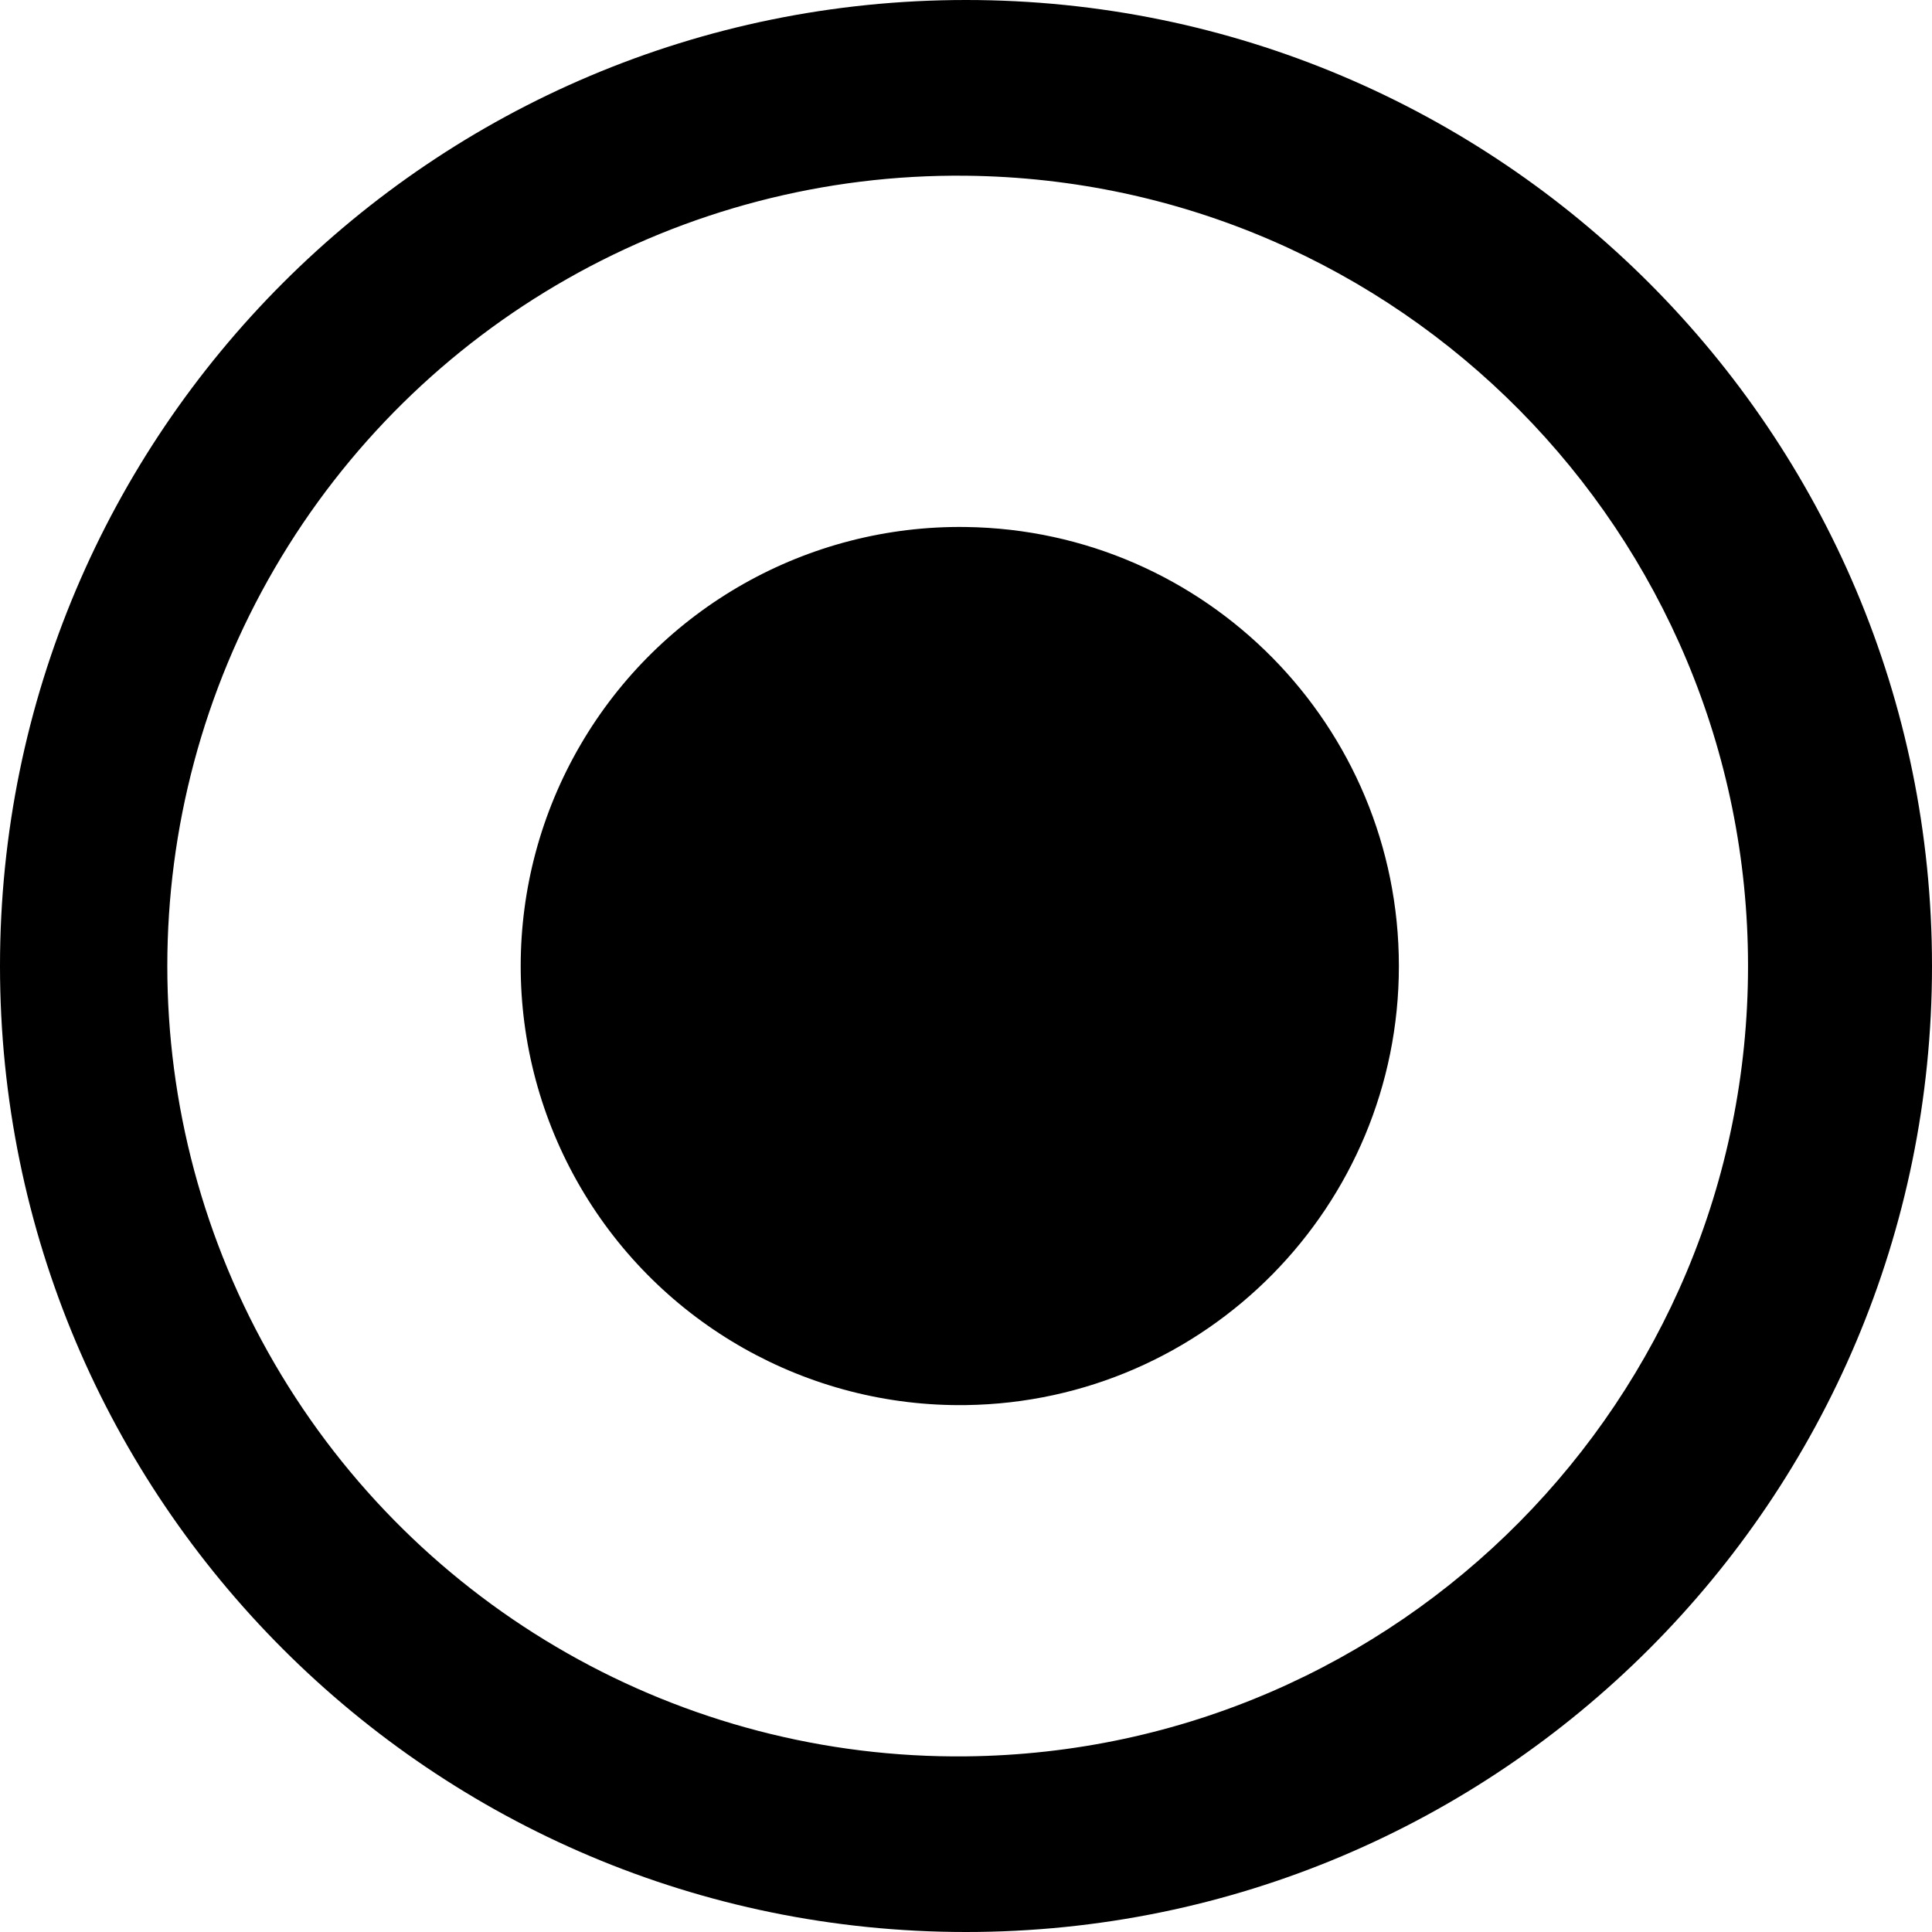
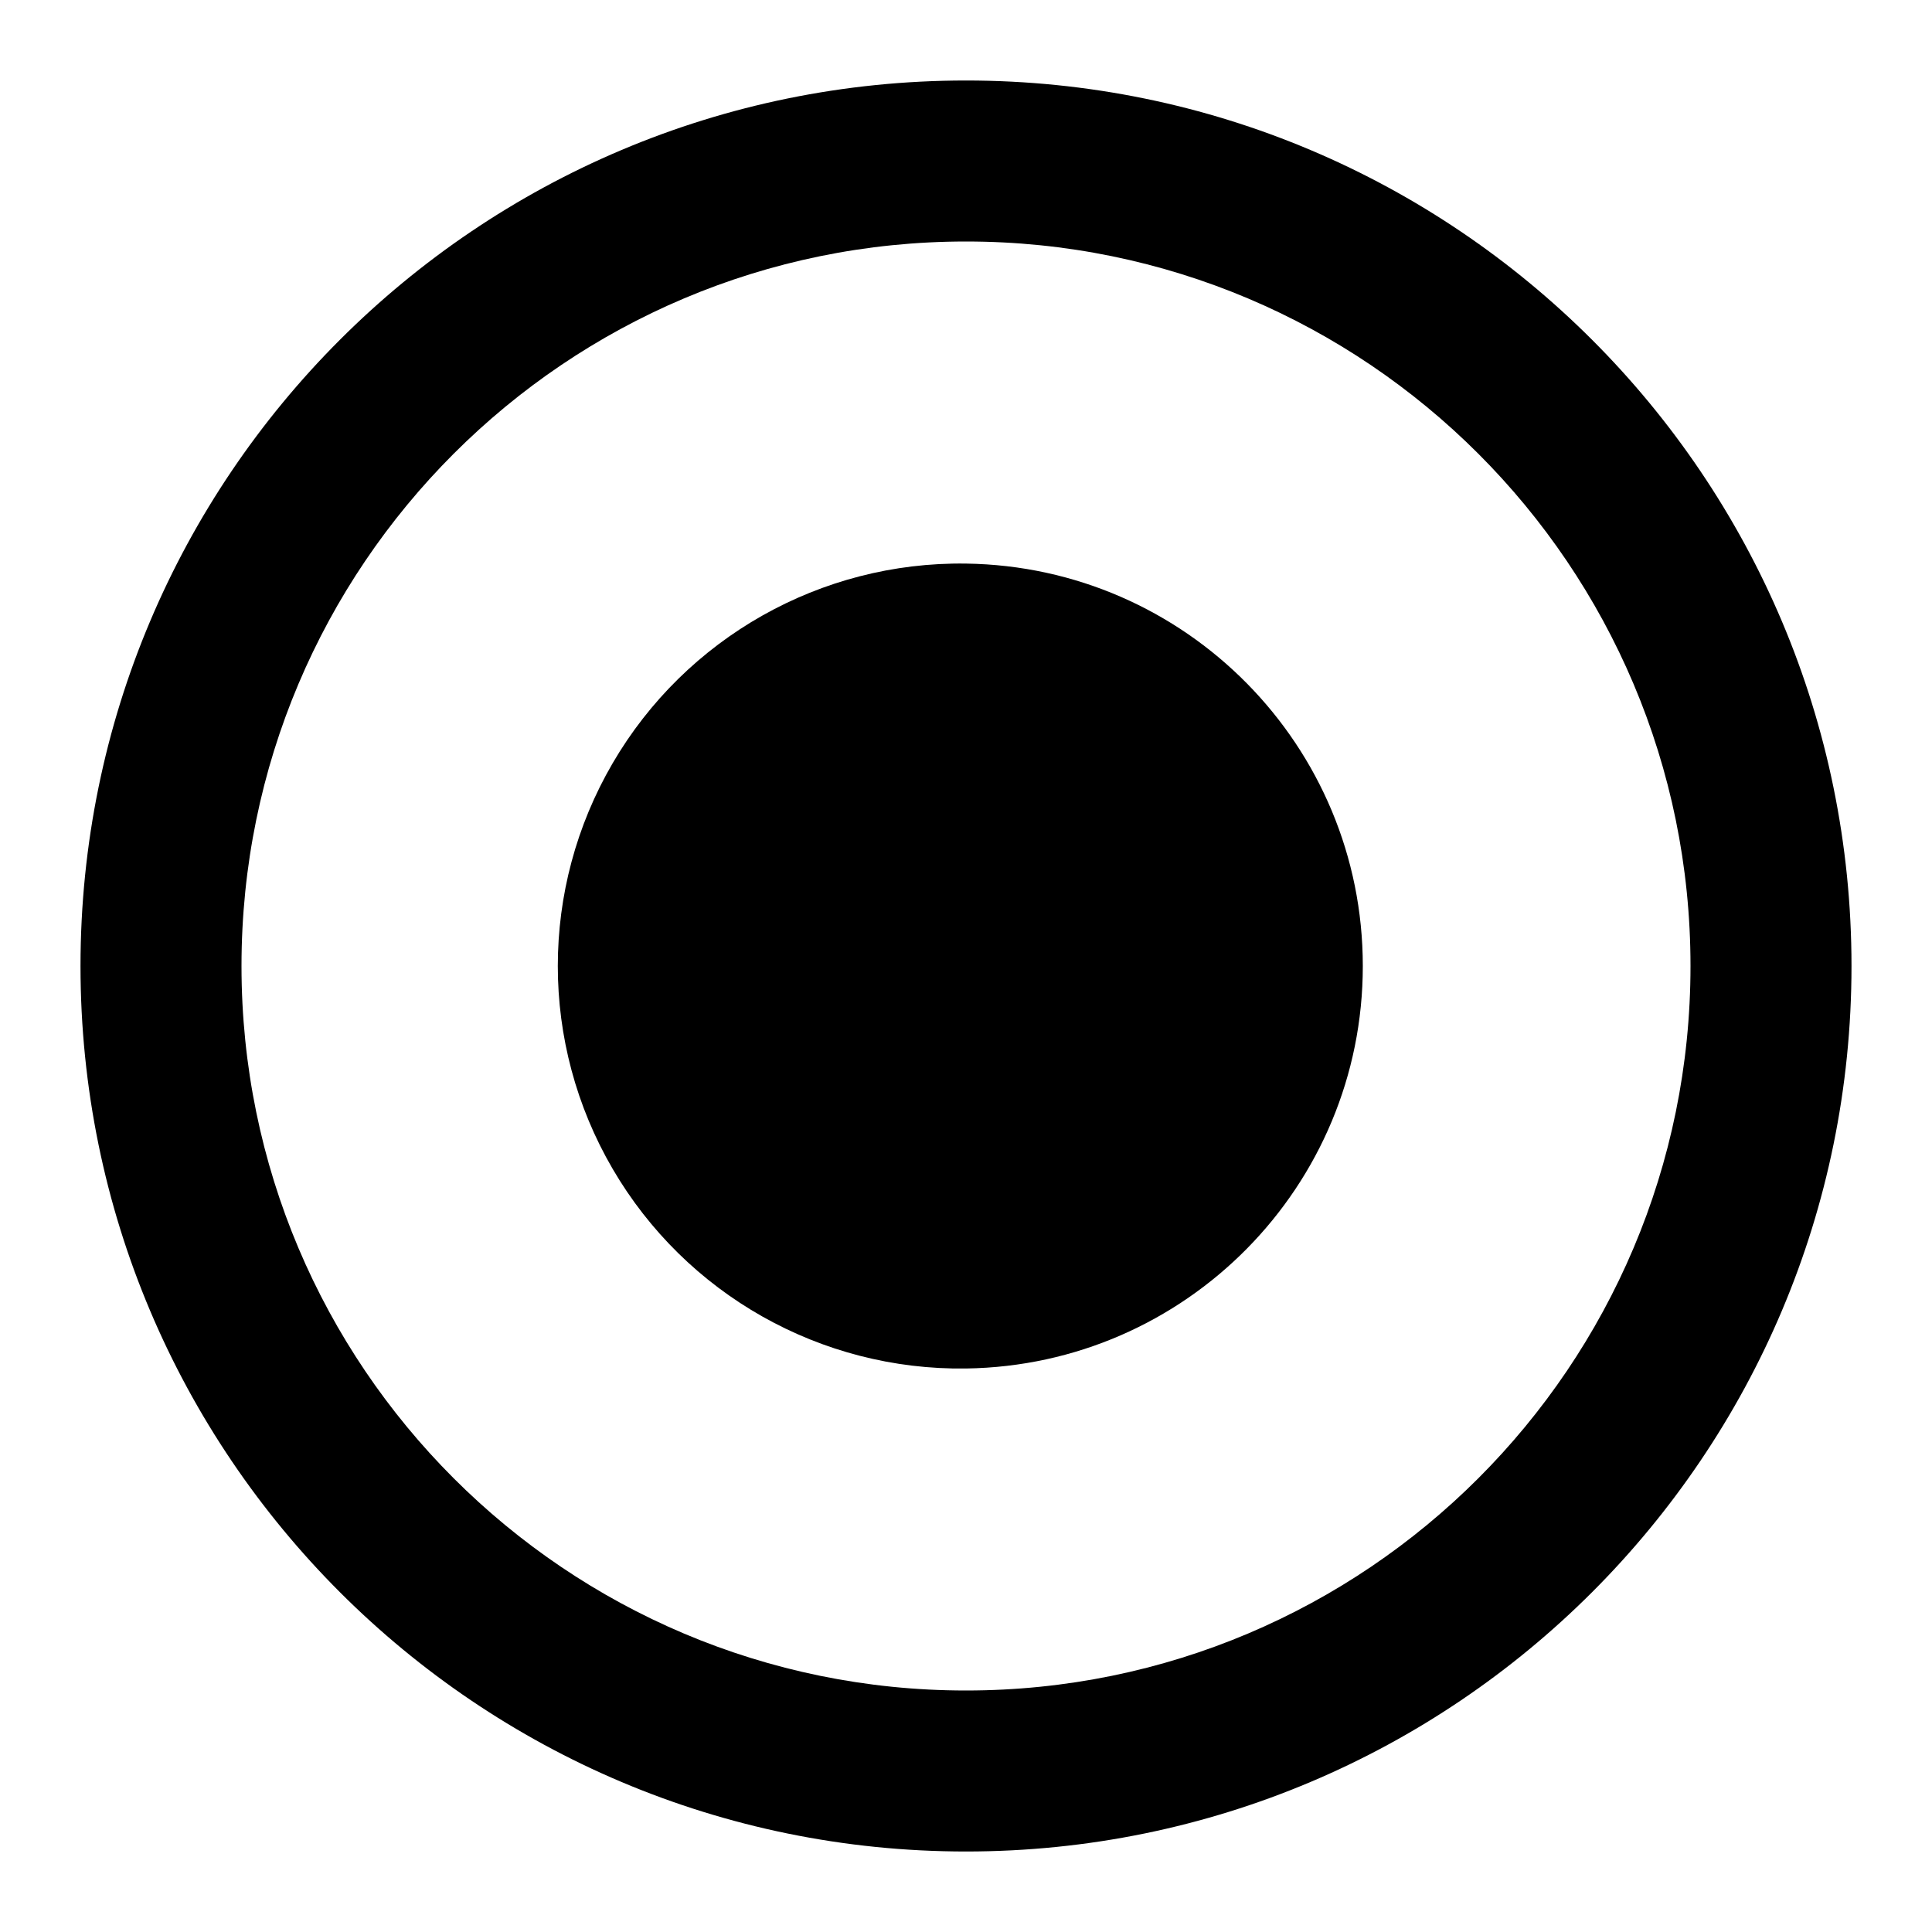
- <svg xmlns="http://www.w3.org/2000/svg" viewBox="0 0 22 22">
-   <path d="M11 16a5 5 0 1 1 0-9.999A5 5 0 0 1 11 16zM9.333 8.506a3 3 0 1 1 3.334 4.989 3 3 0 0 1-3.334-4.99z" />
-   <path d="M11 8a3 3 0 1 0 0 6 3 3 0 0 0 0-6zm-.556 3.832a1 1 0 1 0 1.111-1.663 1 1 0 0 0-1.11 1.662z" />
-   <path d="M11 0a11 11 0 1 0 0 22 11 11 0 0 0 0-22zm0 20a9 9 0 1 1 0-17.999A9 9 0 0 1 11 20z" />
+ <svg xmlns="http://www.w3.org/2000/svg" viewBox="0 0 24 24">
+   <path d="M12 17a5 5 0 1 1 0-9.999A5 5 0 0 1 12 17zm-1.667-7.494a3 3 0 1 1 3.334 4.988 3 3 0 0 1-3.334-4.988z" />
+   <path d="M12 1a11 11 0 1 0 0 22 11 11 0 0 0 0-22zm0 20a9 9 0 1 1 0-18 9 9 0 0 1 0 18z" />
</svg>
